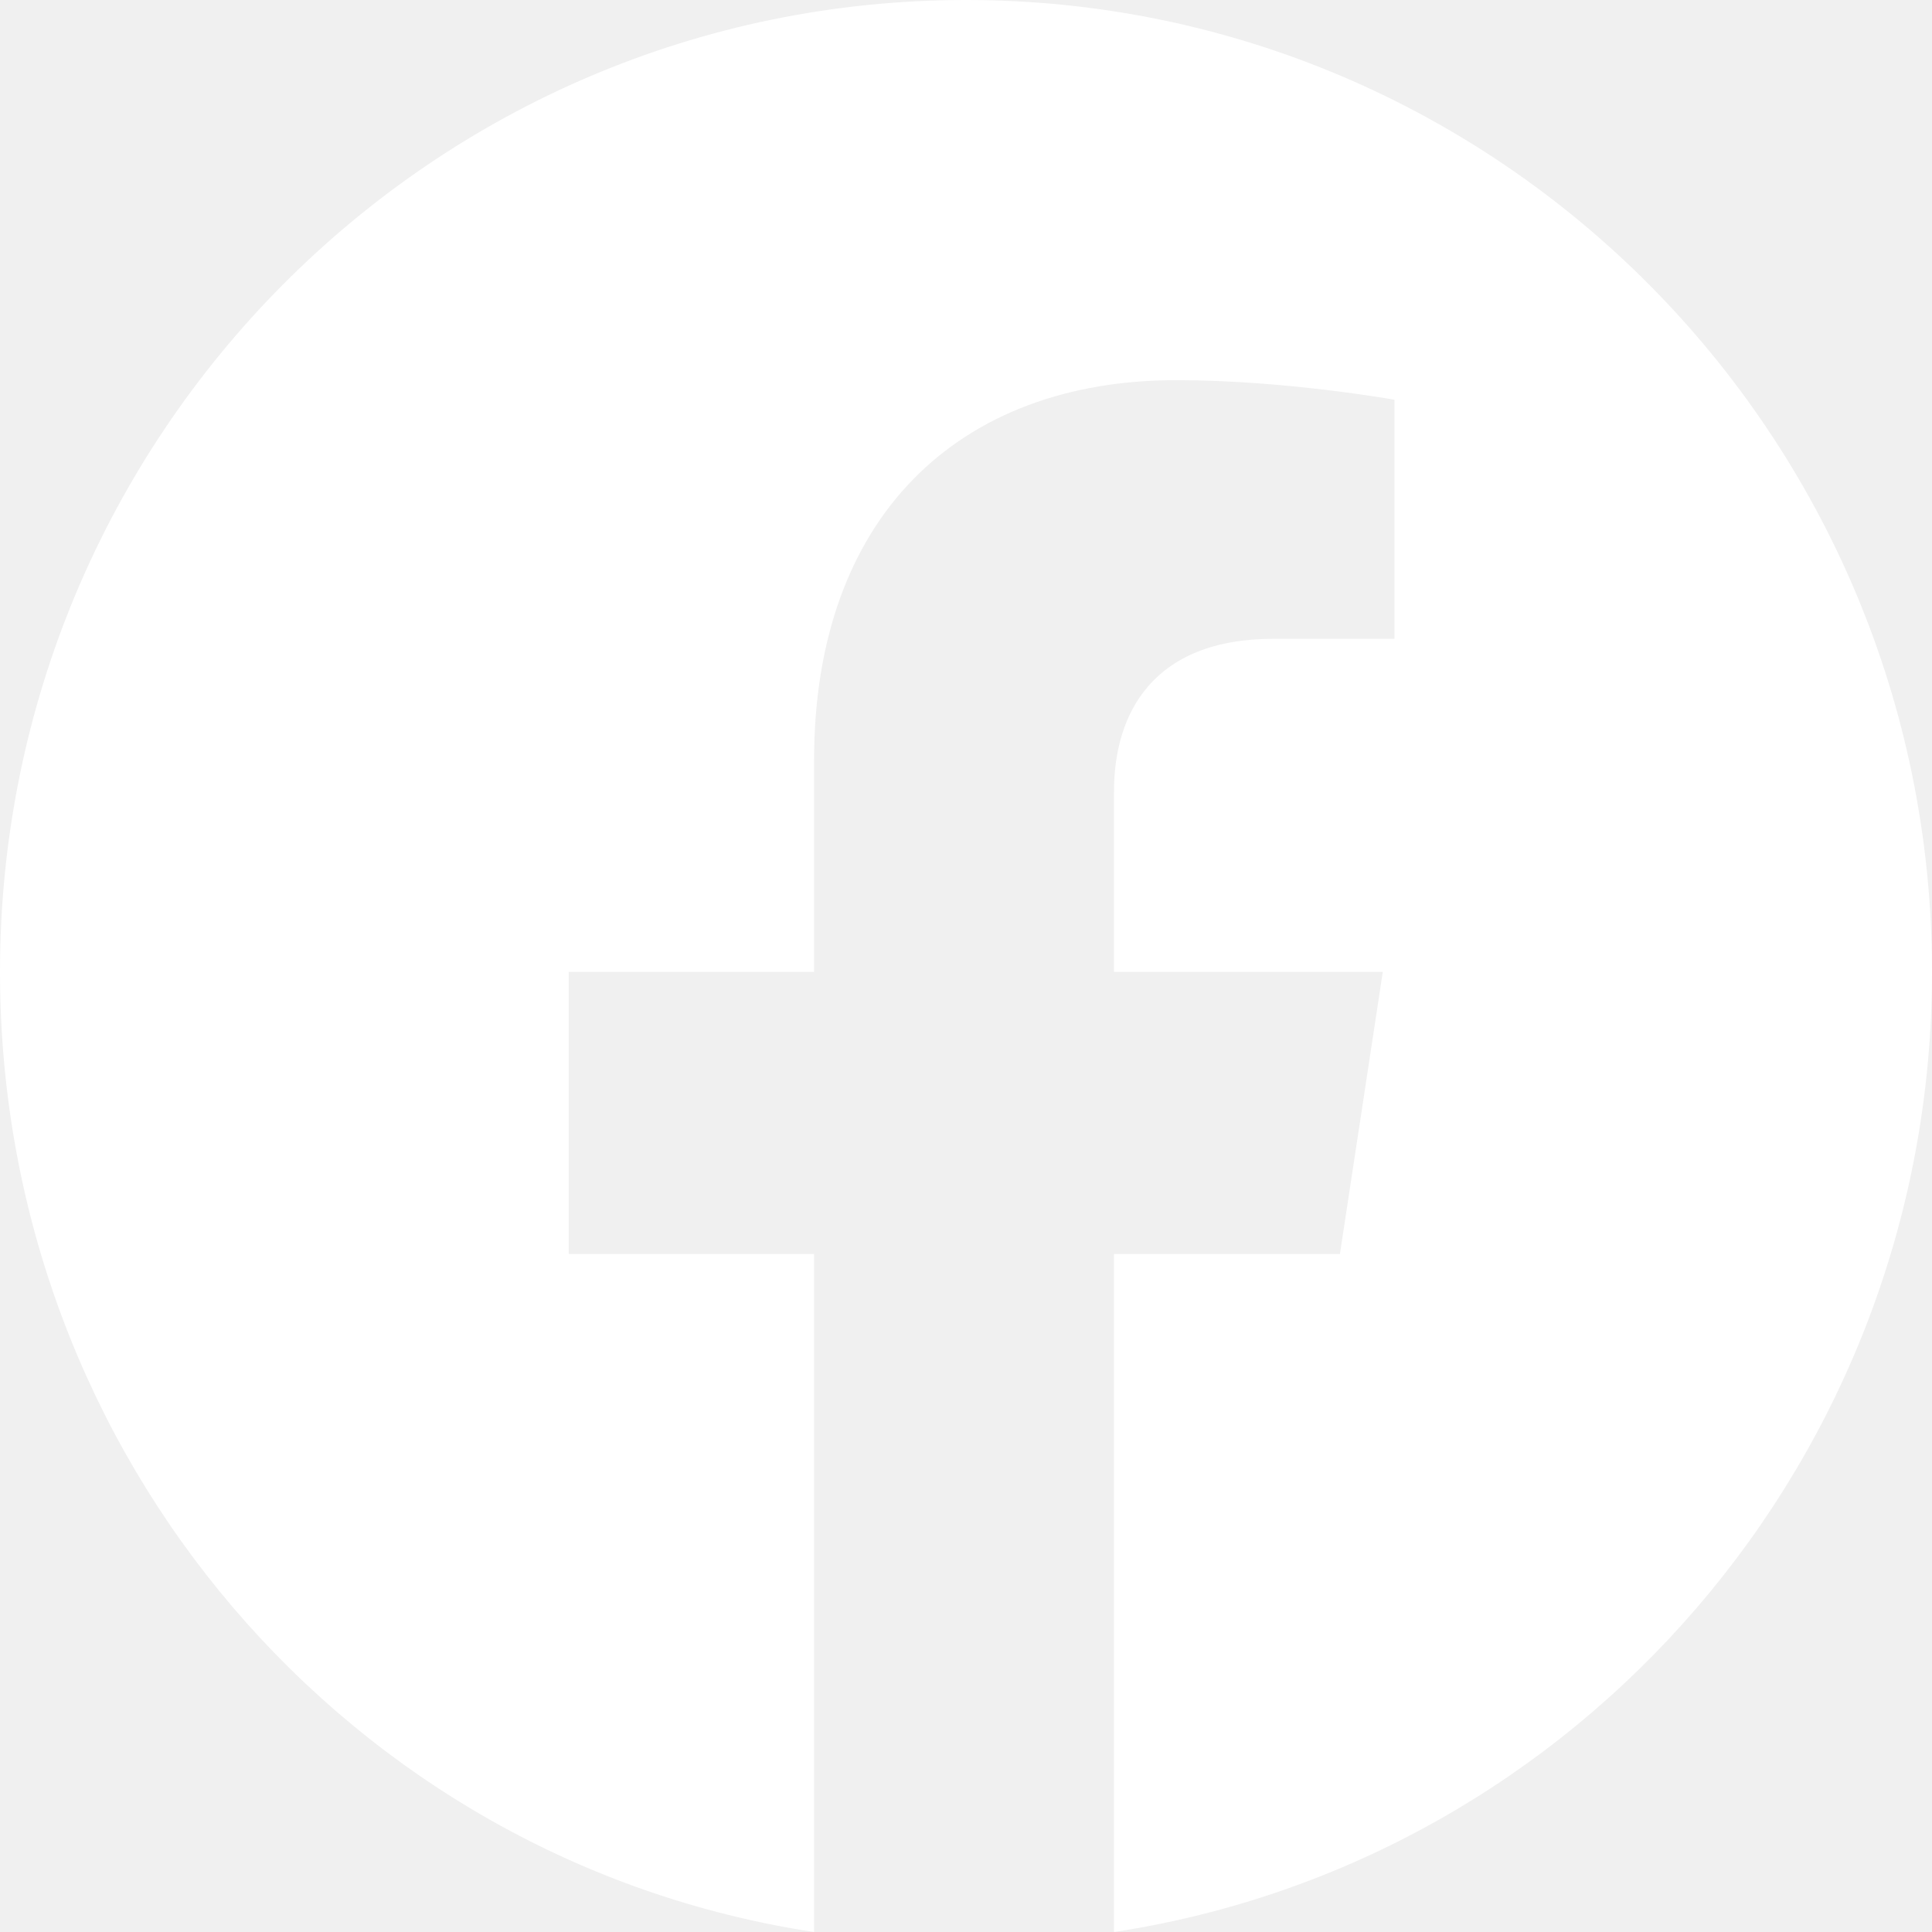
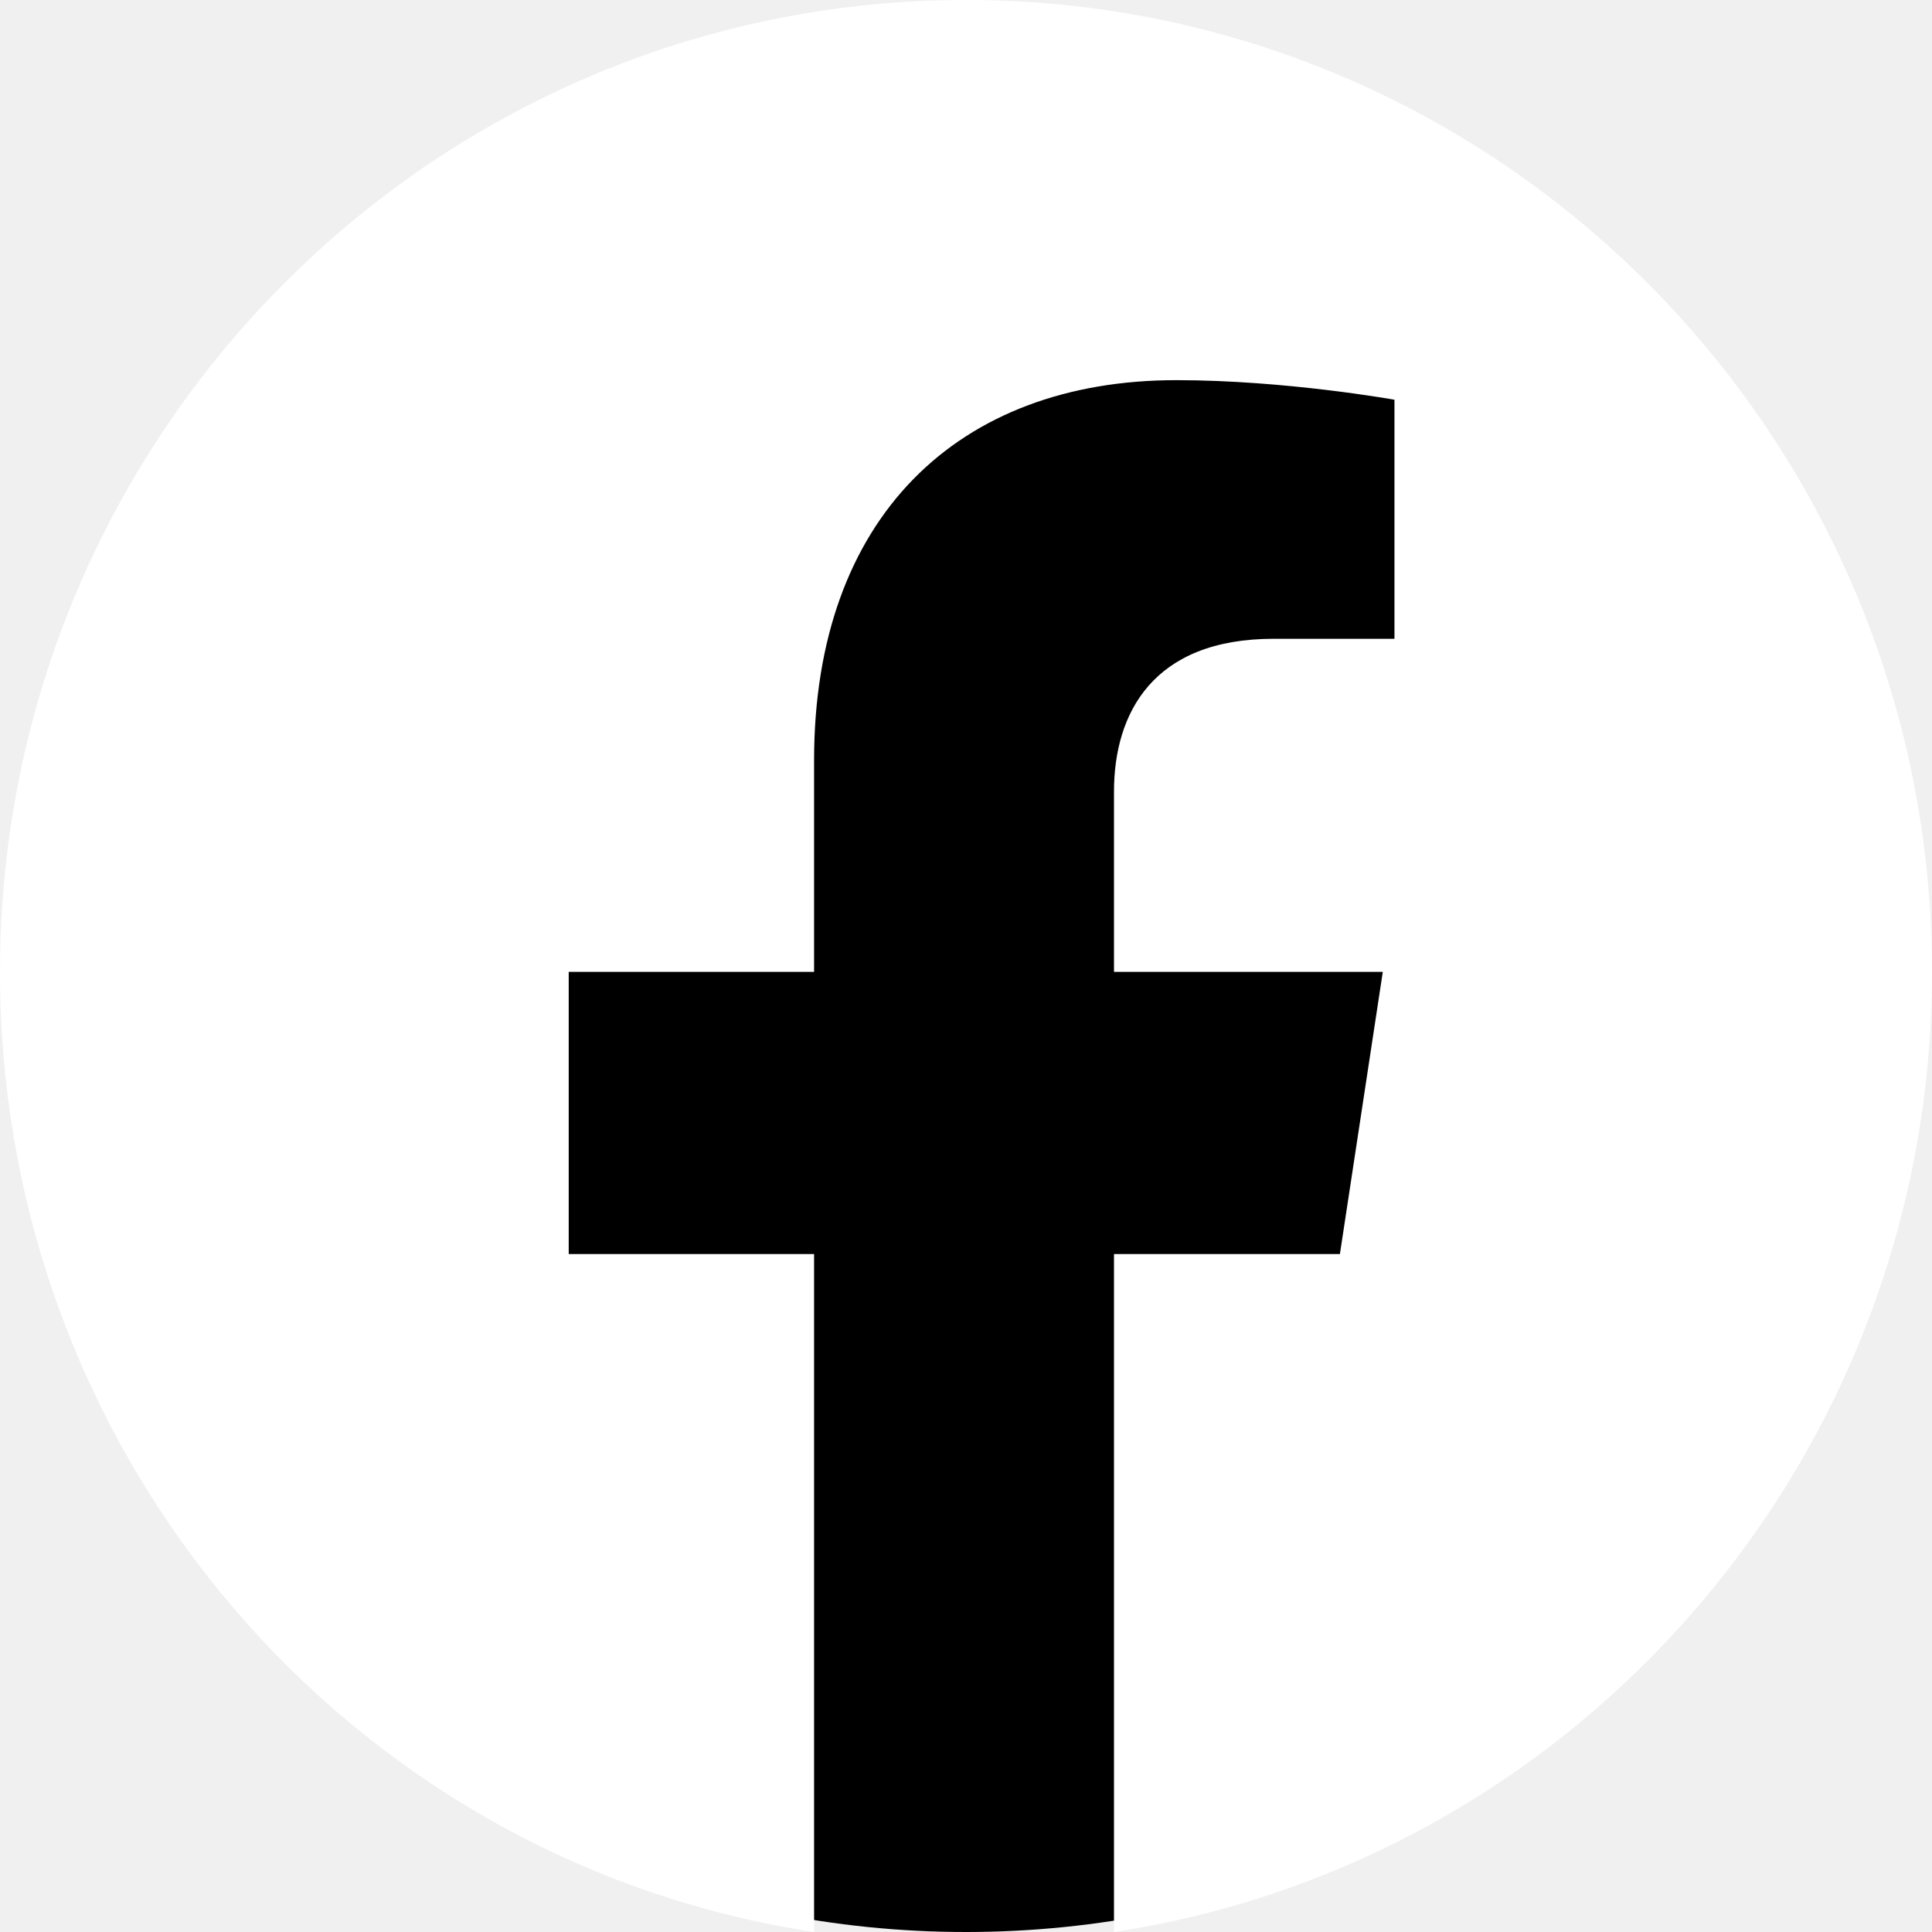
- <svg xmlns="http://www.w3.org/2000/svg" width="30" height="30" viewBox="0 0 30 30" fill="none">
+ <svg xmlns="http://www.w3.org/2000/svg" width="30" height="30" viewBox="0 0 30 30" fill="#000">
+   <circle cx="15" cy="15.1" r="14.9" fill="black" />
  <path d="M30 15.091C30 6.755 23.286 0 15 0C6.714 0 0 6.755 0 15.091C0 22.637 5.444 28.905 12.641 30V19.473H8.831V15.091H12.641V11.805C12.641 8.032 14.879 5.903 18.266 5.903C19.96 5.903 21.653 6.207 21.653 6.207V9.919H19.778C17.903 9.919 17.298 11.075 17.298 12.292V15.091H21.472L20.806 19.473H17.298V30C24.496 28.905 30 22.637 30 15.091Z" fill="white" />
</svg>
